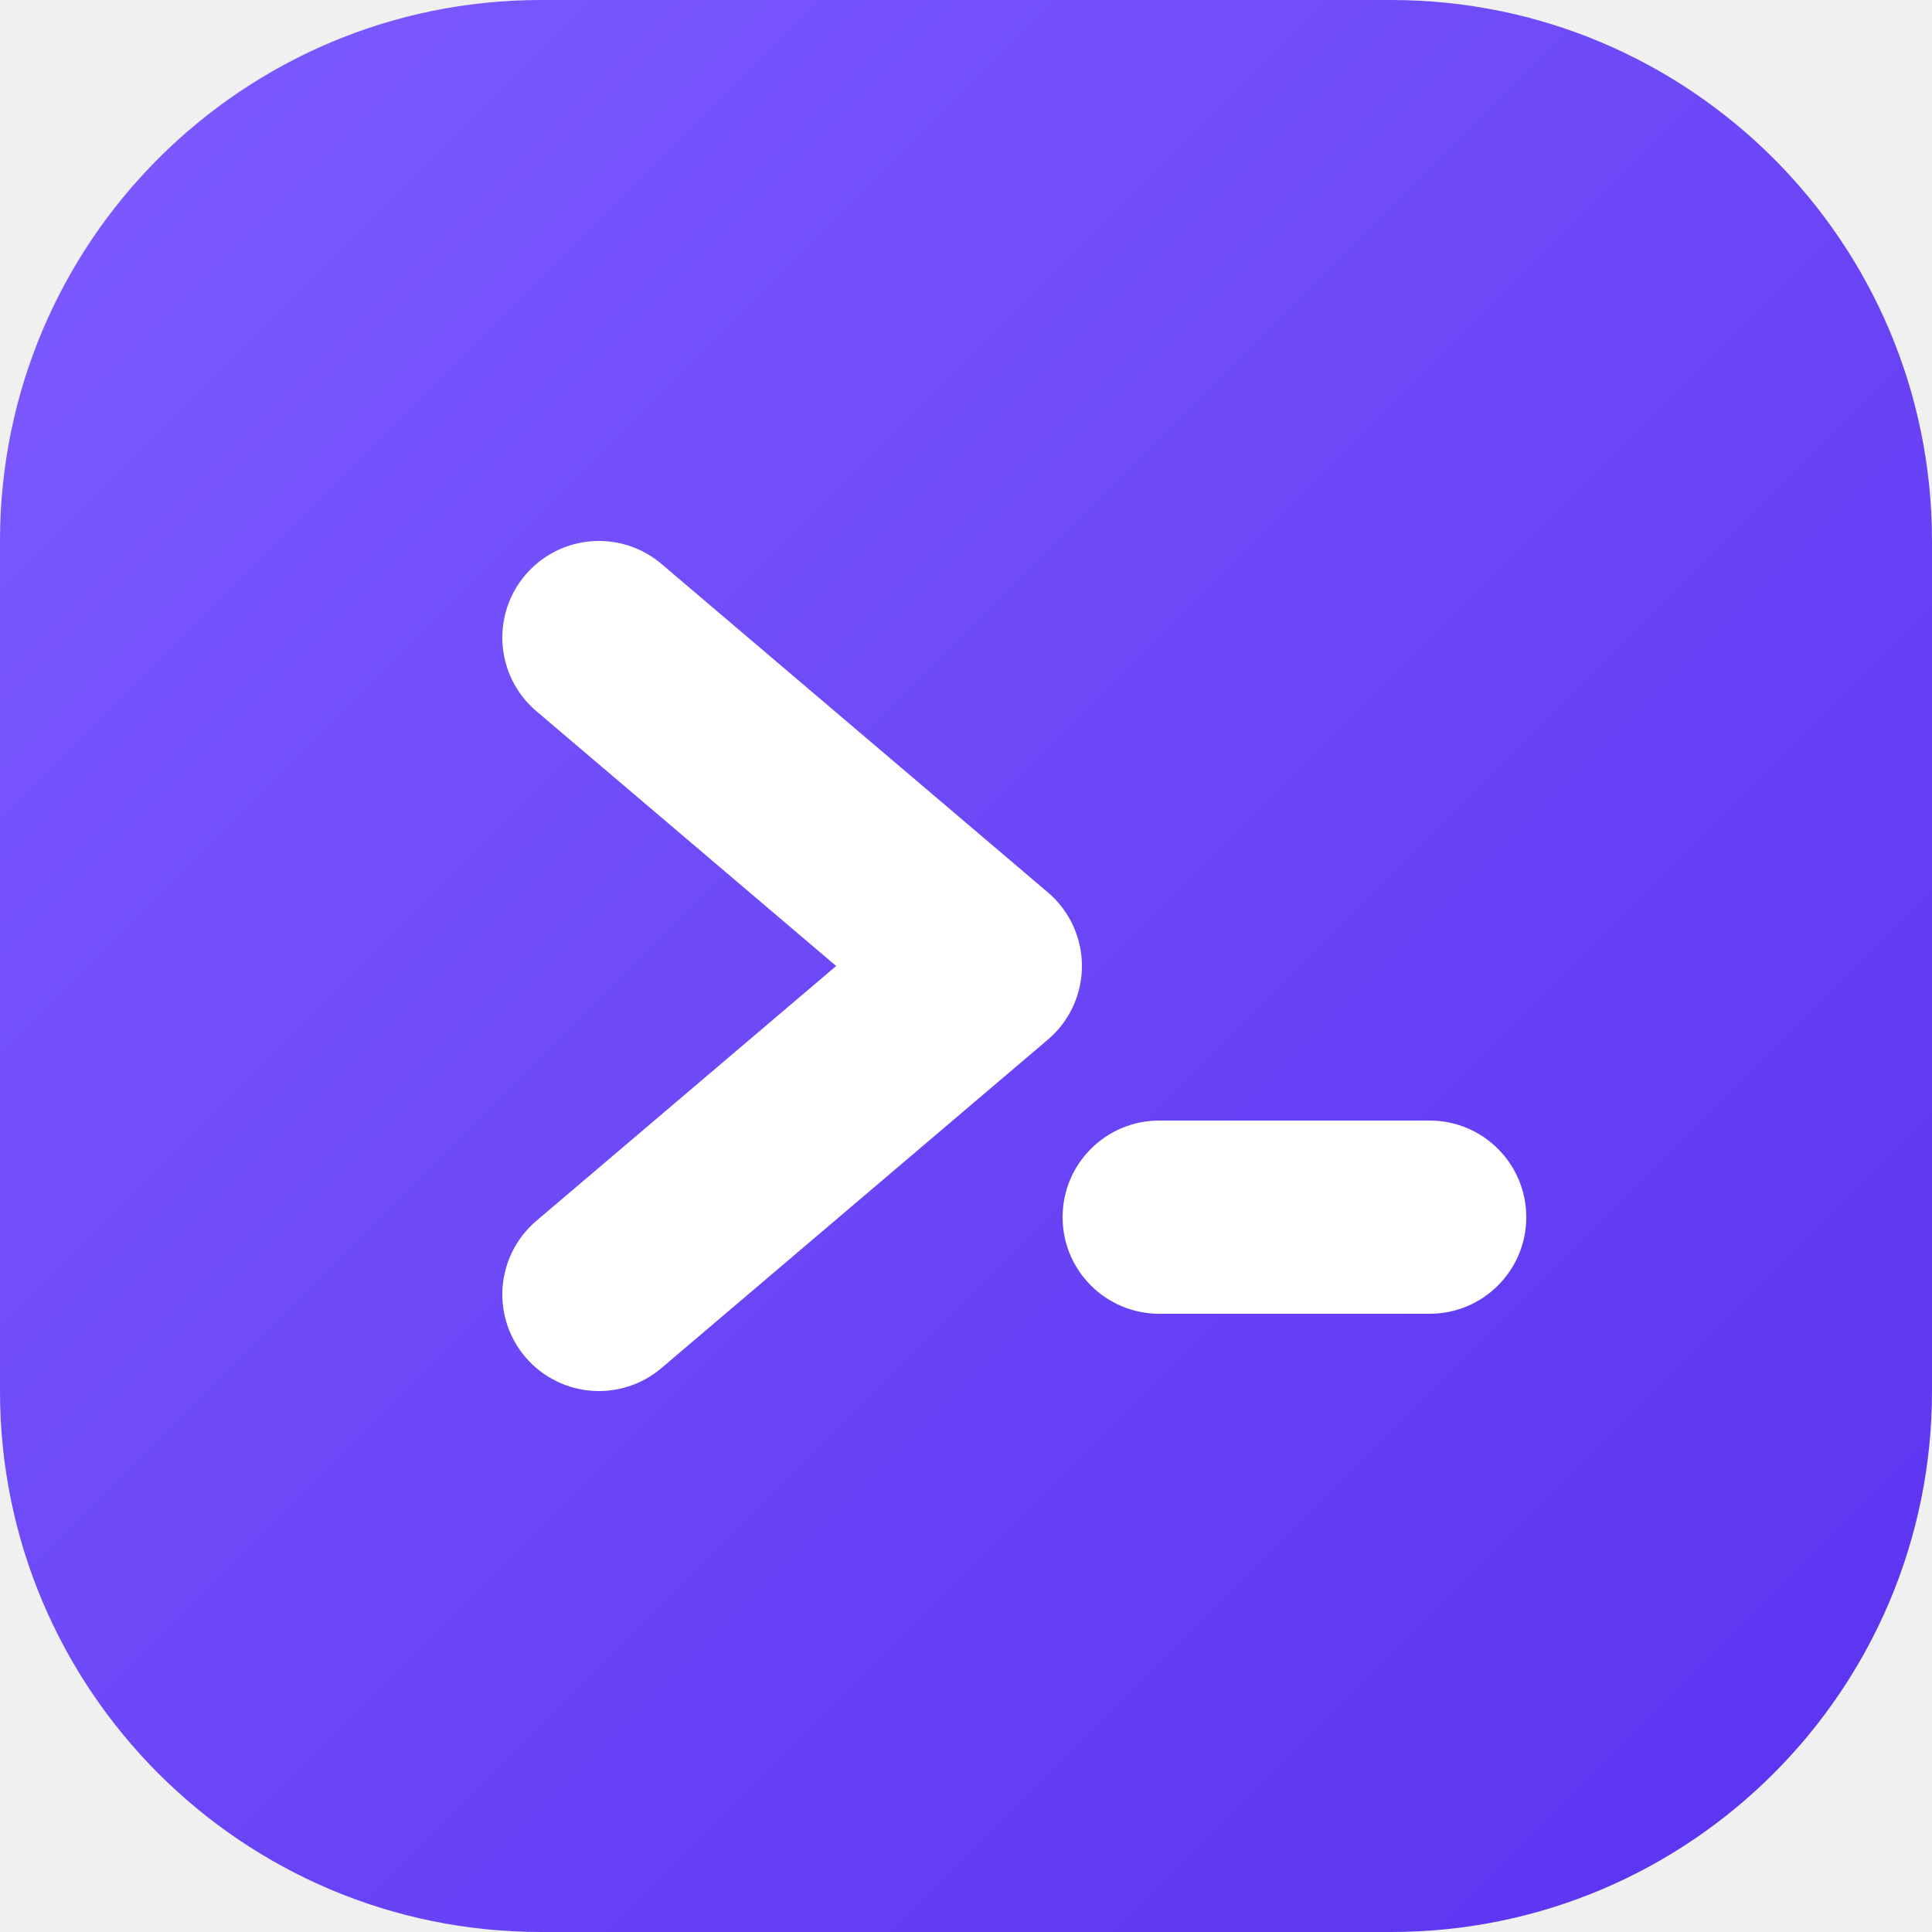
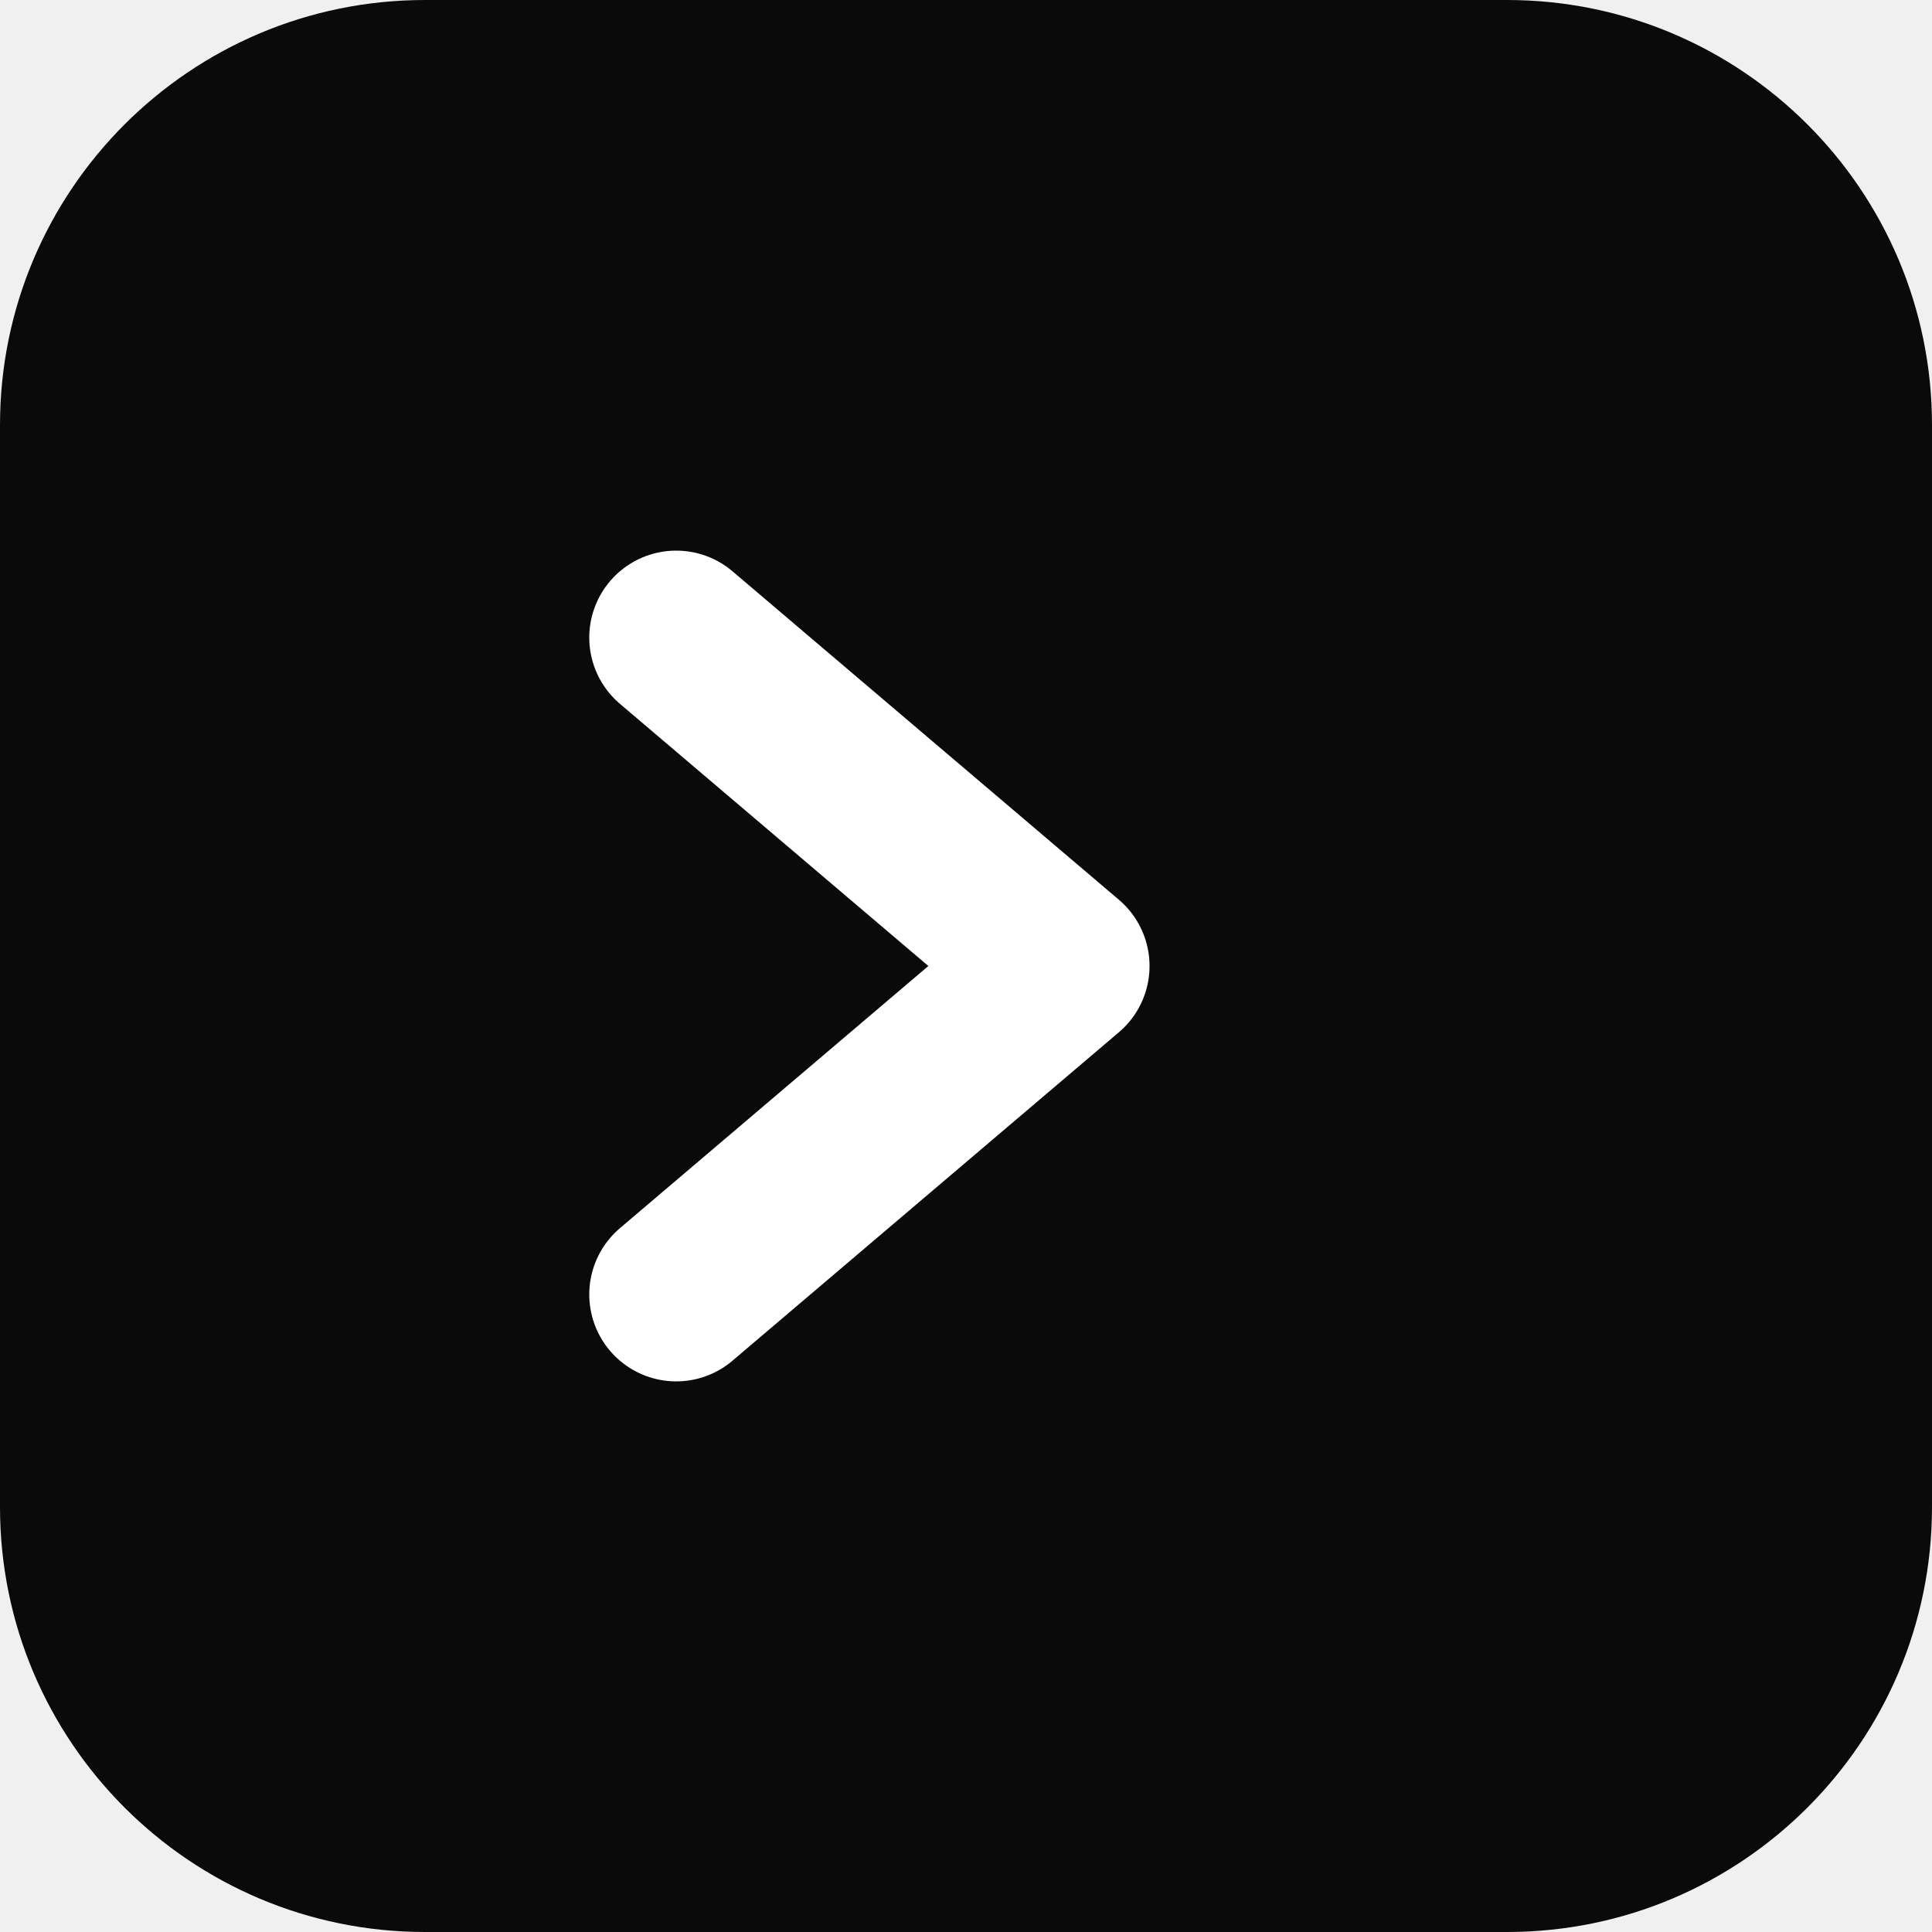
<svg xmlns="http://www.w3.org/2000/svg" viewBox="0 0 100 100">
-   <defs>
-     <linearGradient id="g" x1="0" y1="0" x2="1" y2="1">
-       <stop offset="0" stop-color="#7d5cff" />
-       <stop offset="1" stop-color="#5a32f0" />
-     </linearGradient>
-   </defs>
-   <rect width="100" height="100" rx="28" fill="url(#g)" />
-   <path d="M31 33 L51 50 L31 67" fill="none" stroke="#ffffff" stroke-width="10" stroke-linecap="round" stroke-linejoin="round" />
-   <rect x="55" y="58" width="24" height="10" rx="5" fill="#ffffff" />
+   <rect width="100" height="100" rx="22" fill="#0a0a0a" />
+   <path d="M35 33 L55 50 L35 67" fill="none" stroke="#ffffff" stroke-width="9" stroke-linecap="round" stroke-linejoin="round" />
</svg>
